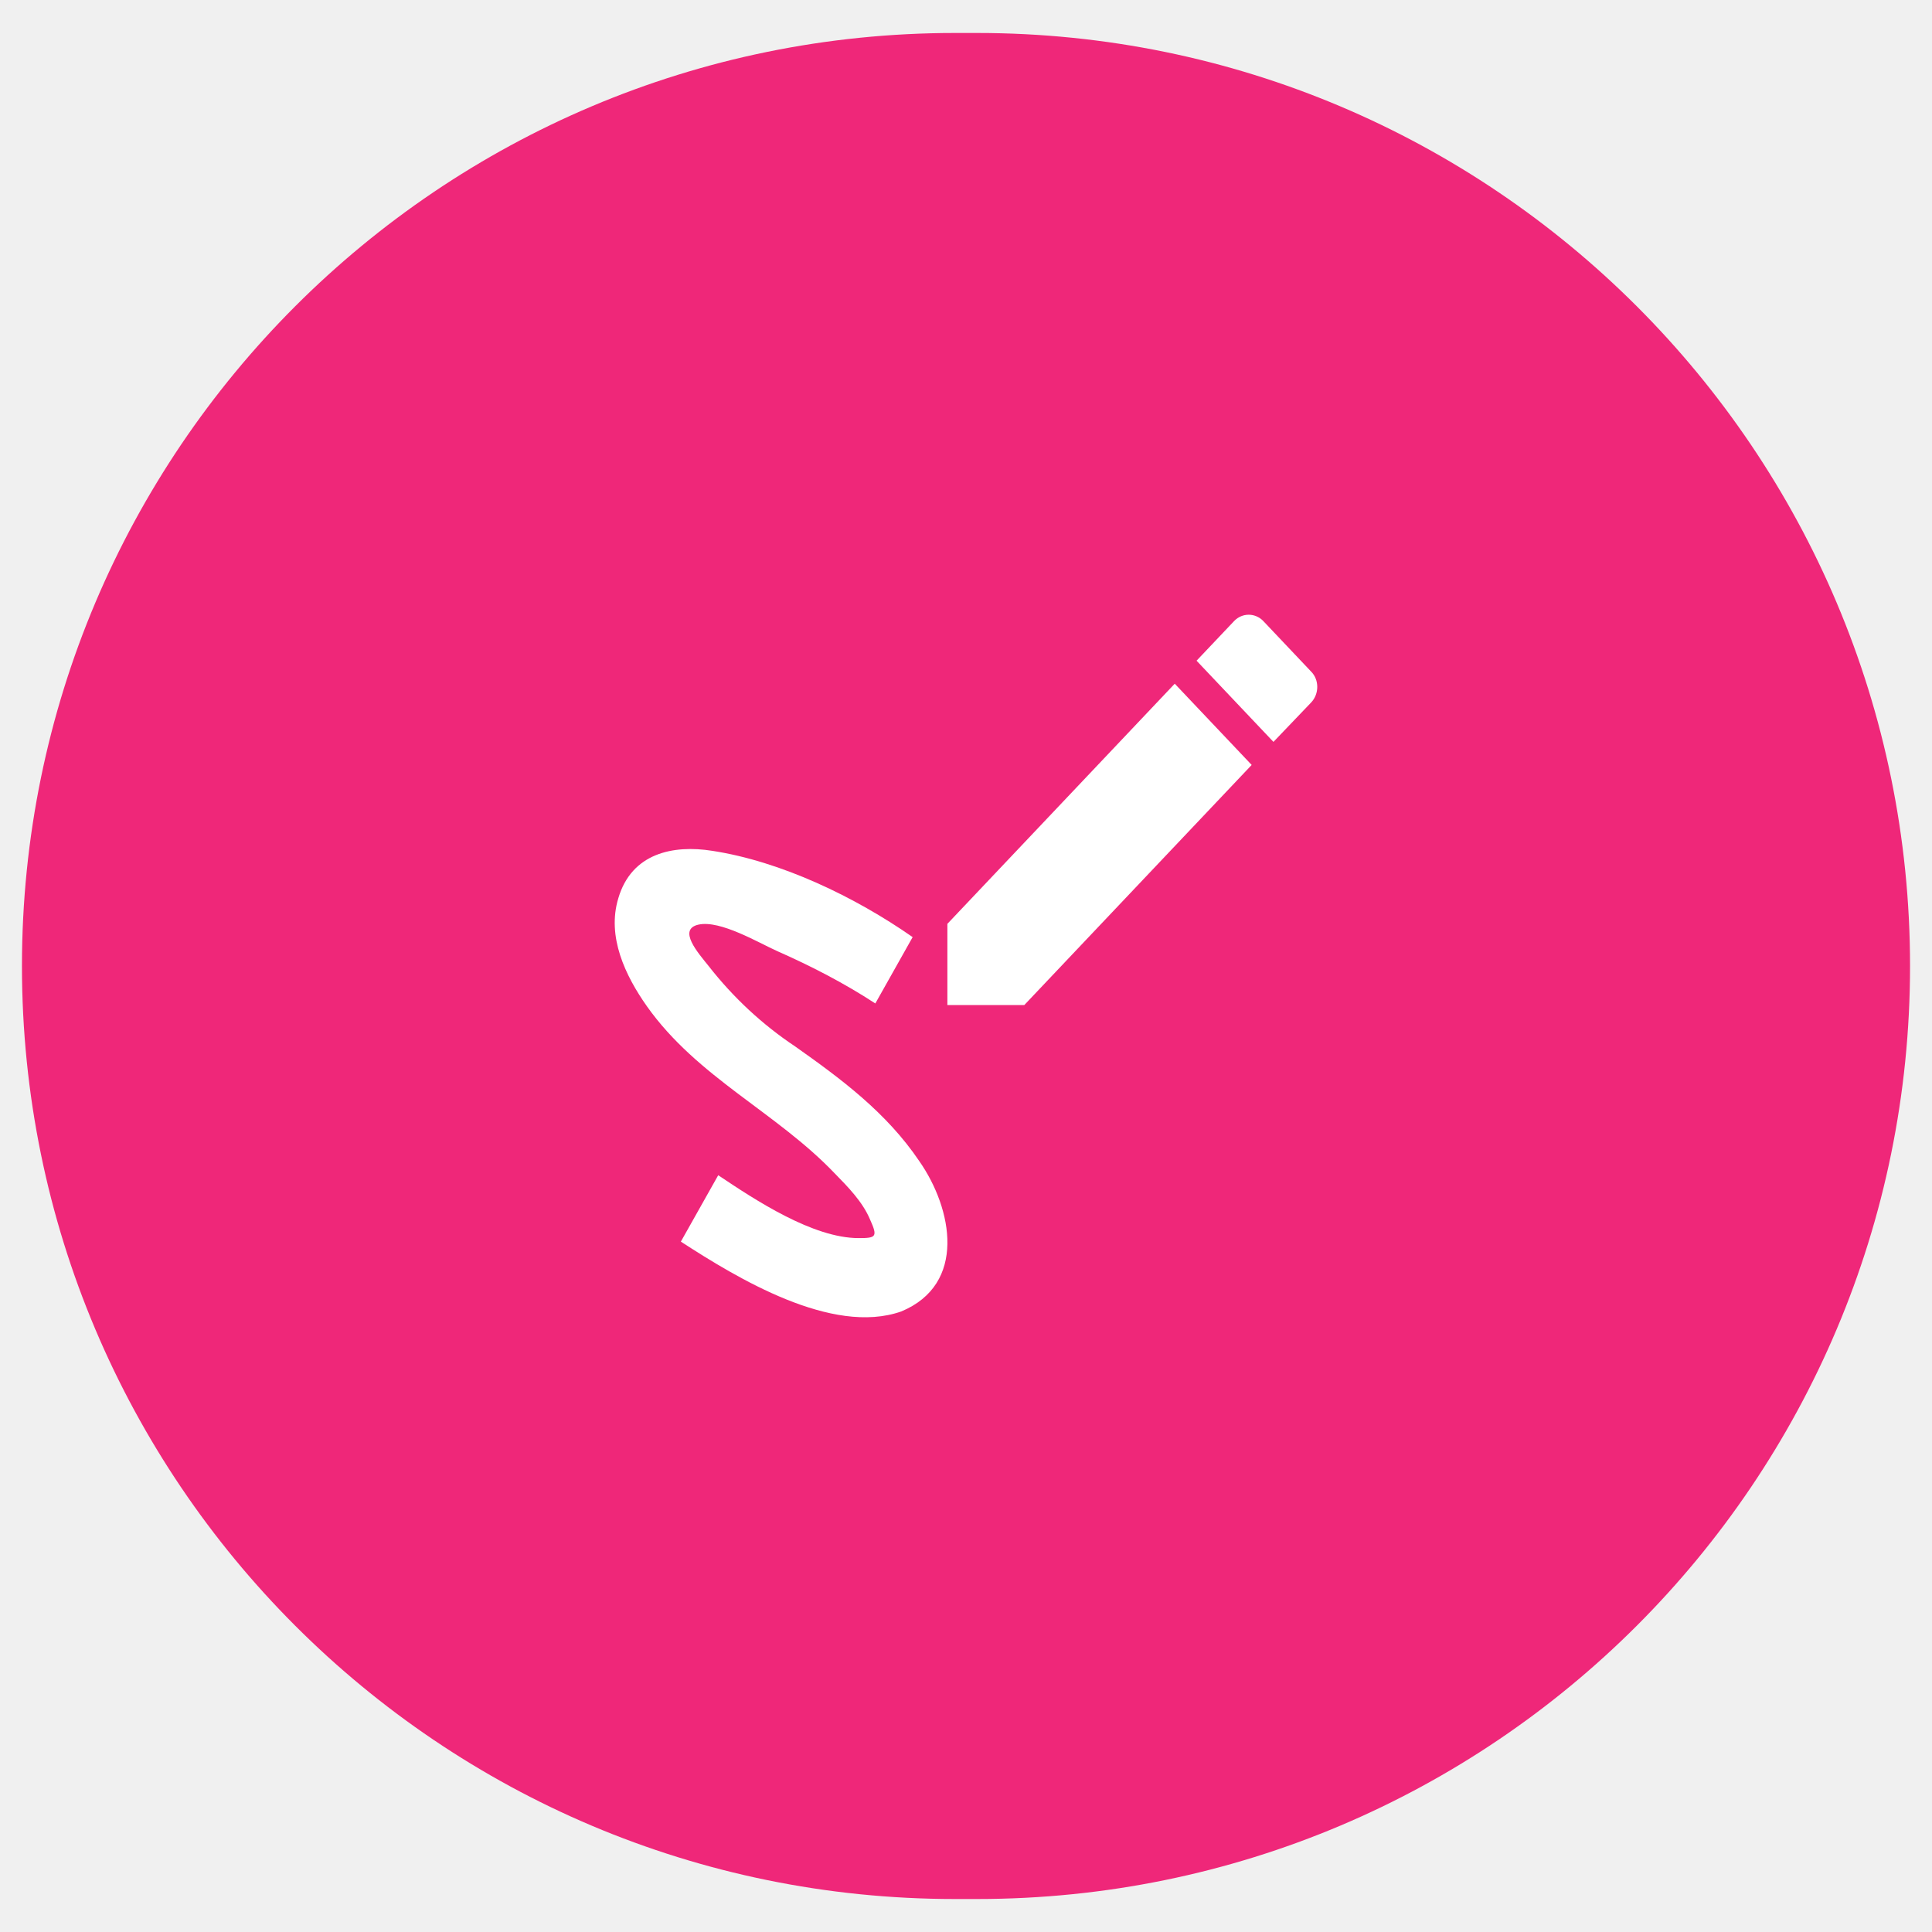
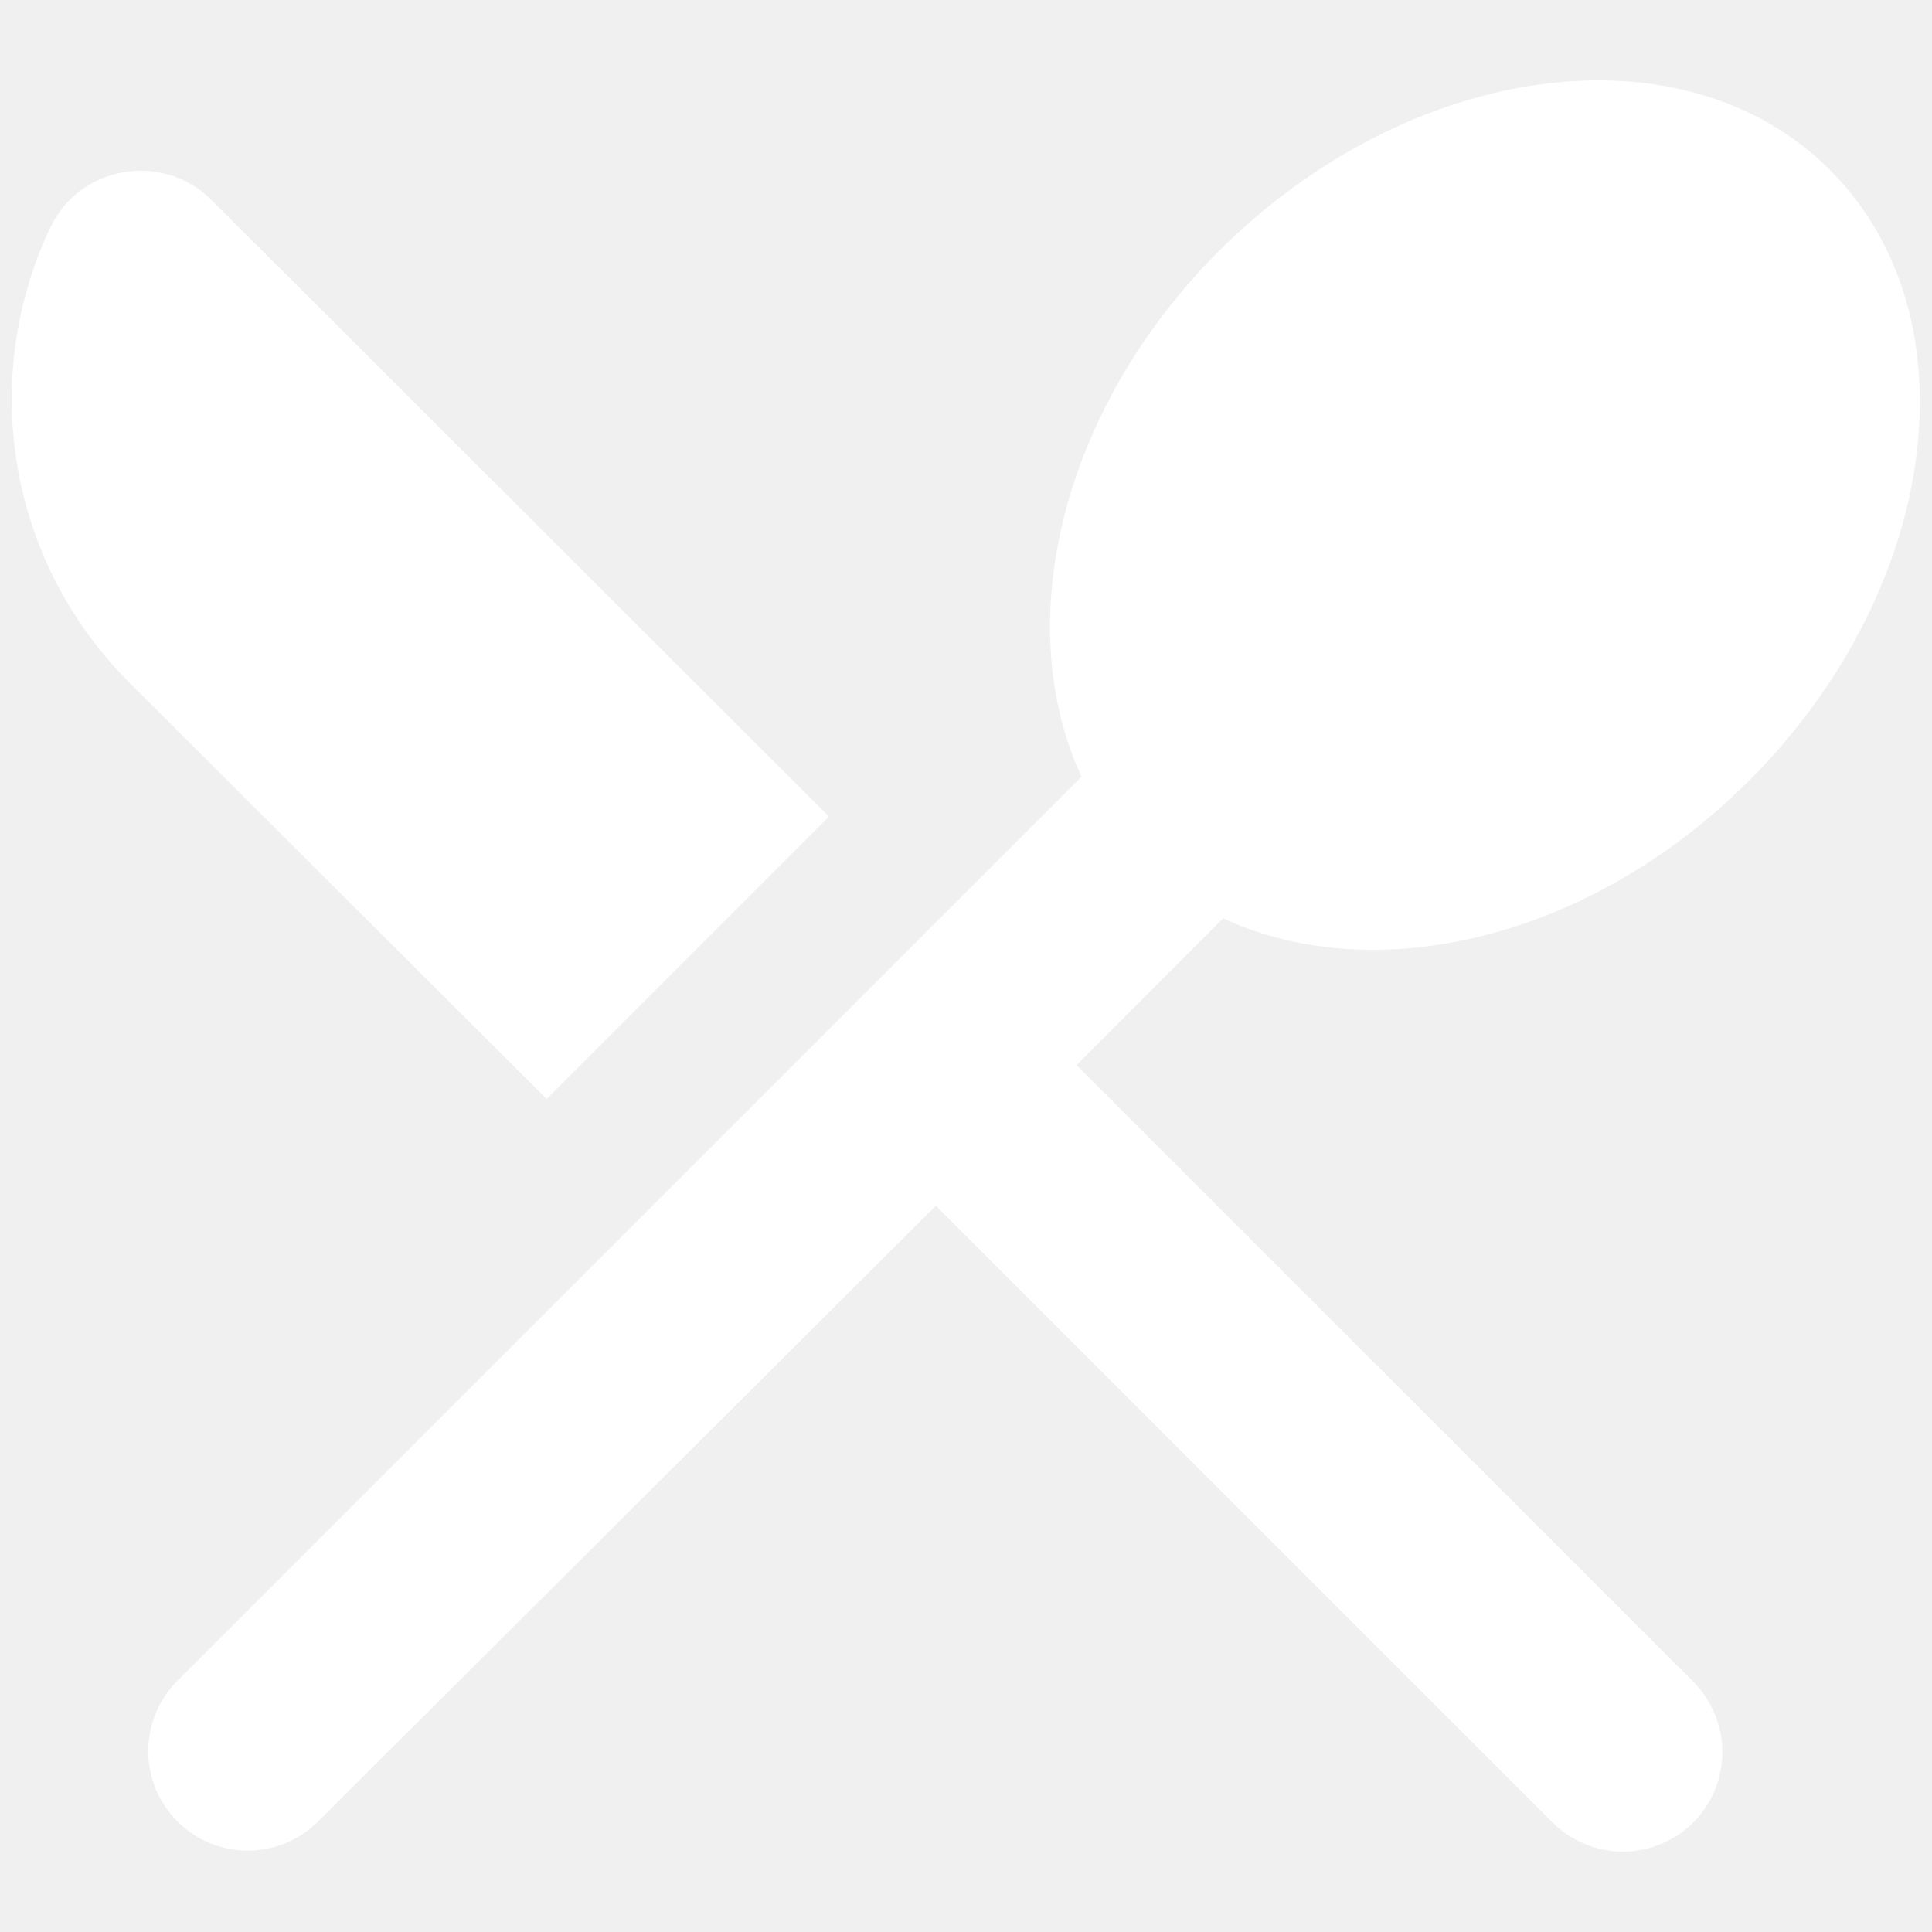
- <svg xmlns="http://www.w3.org/2000/svg" width="44" height="44" viewBox="0 0 44 44" fill="none">
-   <rect x="0.5" y="0.751" width="43" height="42.498" rx="21.249" fill="#EF2779" />
-   <path d="M20.524 29.868C22.023 29.246 21.694 27.53 20.937 26.445C20.187 25.334 19.152 24.569 18.108 23.831C17.363 23.335 16.698 22.717 16.138 22C15.902 21.706 15.422 21.164 15.91 21.057C16.407 20.951 17.266 21.466 17.703 21.662C18.47 22 19.227 22.391 19.935 22.853L20.785 21.342C19.472 20.426 17.788 19.617 16.222 19.377C15.329 19.235 14.386 19.43 14.083 20.453C13.814 21.333 14.243 22.222 14.732 22.916C15.885 24.543 17.678 25.325 19.017 26.73C19.303 27.023 19.648 27.37 19.817 27.779C19.994 28.17 19.951 28.197 19.556 28.197C18.512 28.197 17.207 27.334 16.357 26.765L15.506 28.277C16.794 29.113 18.95 30.42 20.524 29.868ZM29.861 15.998C30.046 15.803 30.046 15.482 29.861 15.296L28.767 14.14C28.678 14.05 28.561 14 28.438 14C28.316 14 28.198 14.05 28.11 14.14L27.251 15.047L29.002 16.896L29.861 15.998ZM21.576 21.04V22.889H23.328L28.506 17.421L26.754 15.571L21.576 21.04Z" fill="white" />
+ <svg xmlns="http://www.w3.org/2000/svg" width="18" height="18" viewBox="0 0 18 18" fill="none">
+   <path d="M5.093 10.239L7.724 7.608L1.969 1.862C1.522 1.415 0.751 1.536 0.472 2.113C-0.188 3.498 0.053 5.199 1.197 6.352L5.093 10.239ZM11.396 8.556C12.819 9.216 14.818 8.751 16.296 7.273C18.072 5.497 18.416 2.949 17.049 1.583C15.692 0.225 13.144 0.56 11.359 2.336C9.881 3.814 9.416 5.813 10.076 7.236L1.653 15.659C1.479 15.833 1.381 16.069 1.381 16.315C1.381 16.561 1.479 16.796 1.653 16.97C1.826 17.144 2.062 17.242 2.308 17.242C2.554 17.242 2.79 17.144 2.964 16.97L8.719 11.234L14.465 16.98C14.551 17.066 14.653 17.134 14.765 17.18C14.878 17.227 14.998 17.251 15.12 17.251C15.242 17.251 15.362 17.227 15.475 17.18C15.587 17.134 15.69 17.066 15.776 16.98C15.862 16.893 15.93 16.791 15.976 16.679C16.023 16.566 16.047 16.446 16.047 16.324C16.047 16.202 16.023 16.082 15.976 15.969C15.93 15.857 15.862 15.755 15.776 15.668L10.03 9.923L11.396 8.556Z" fill="white" />
</svg>
